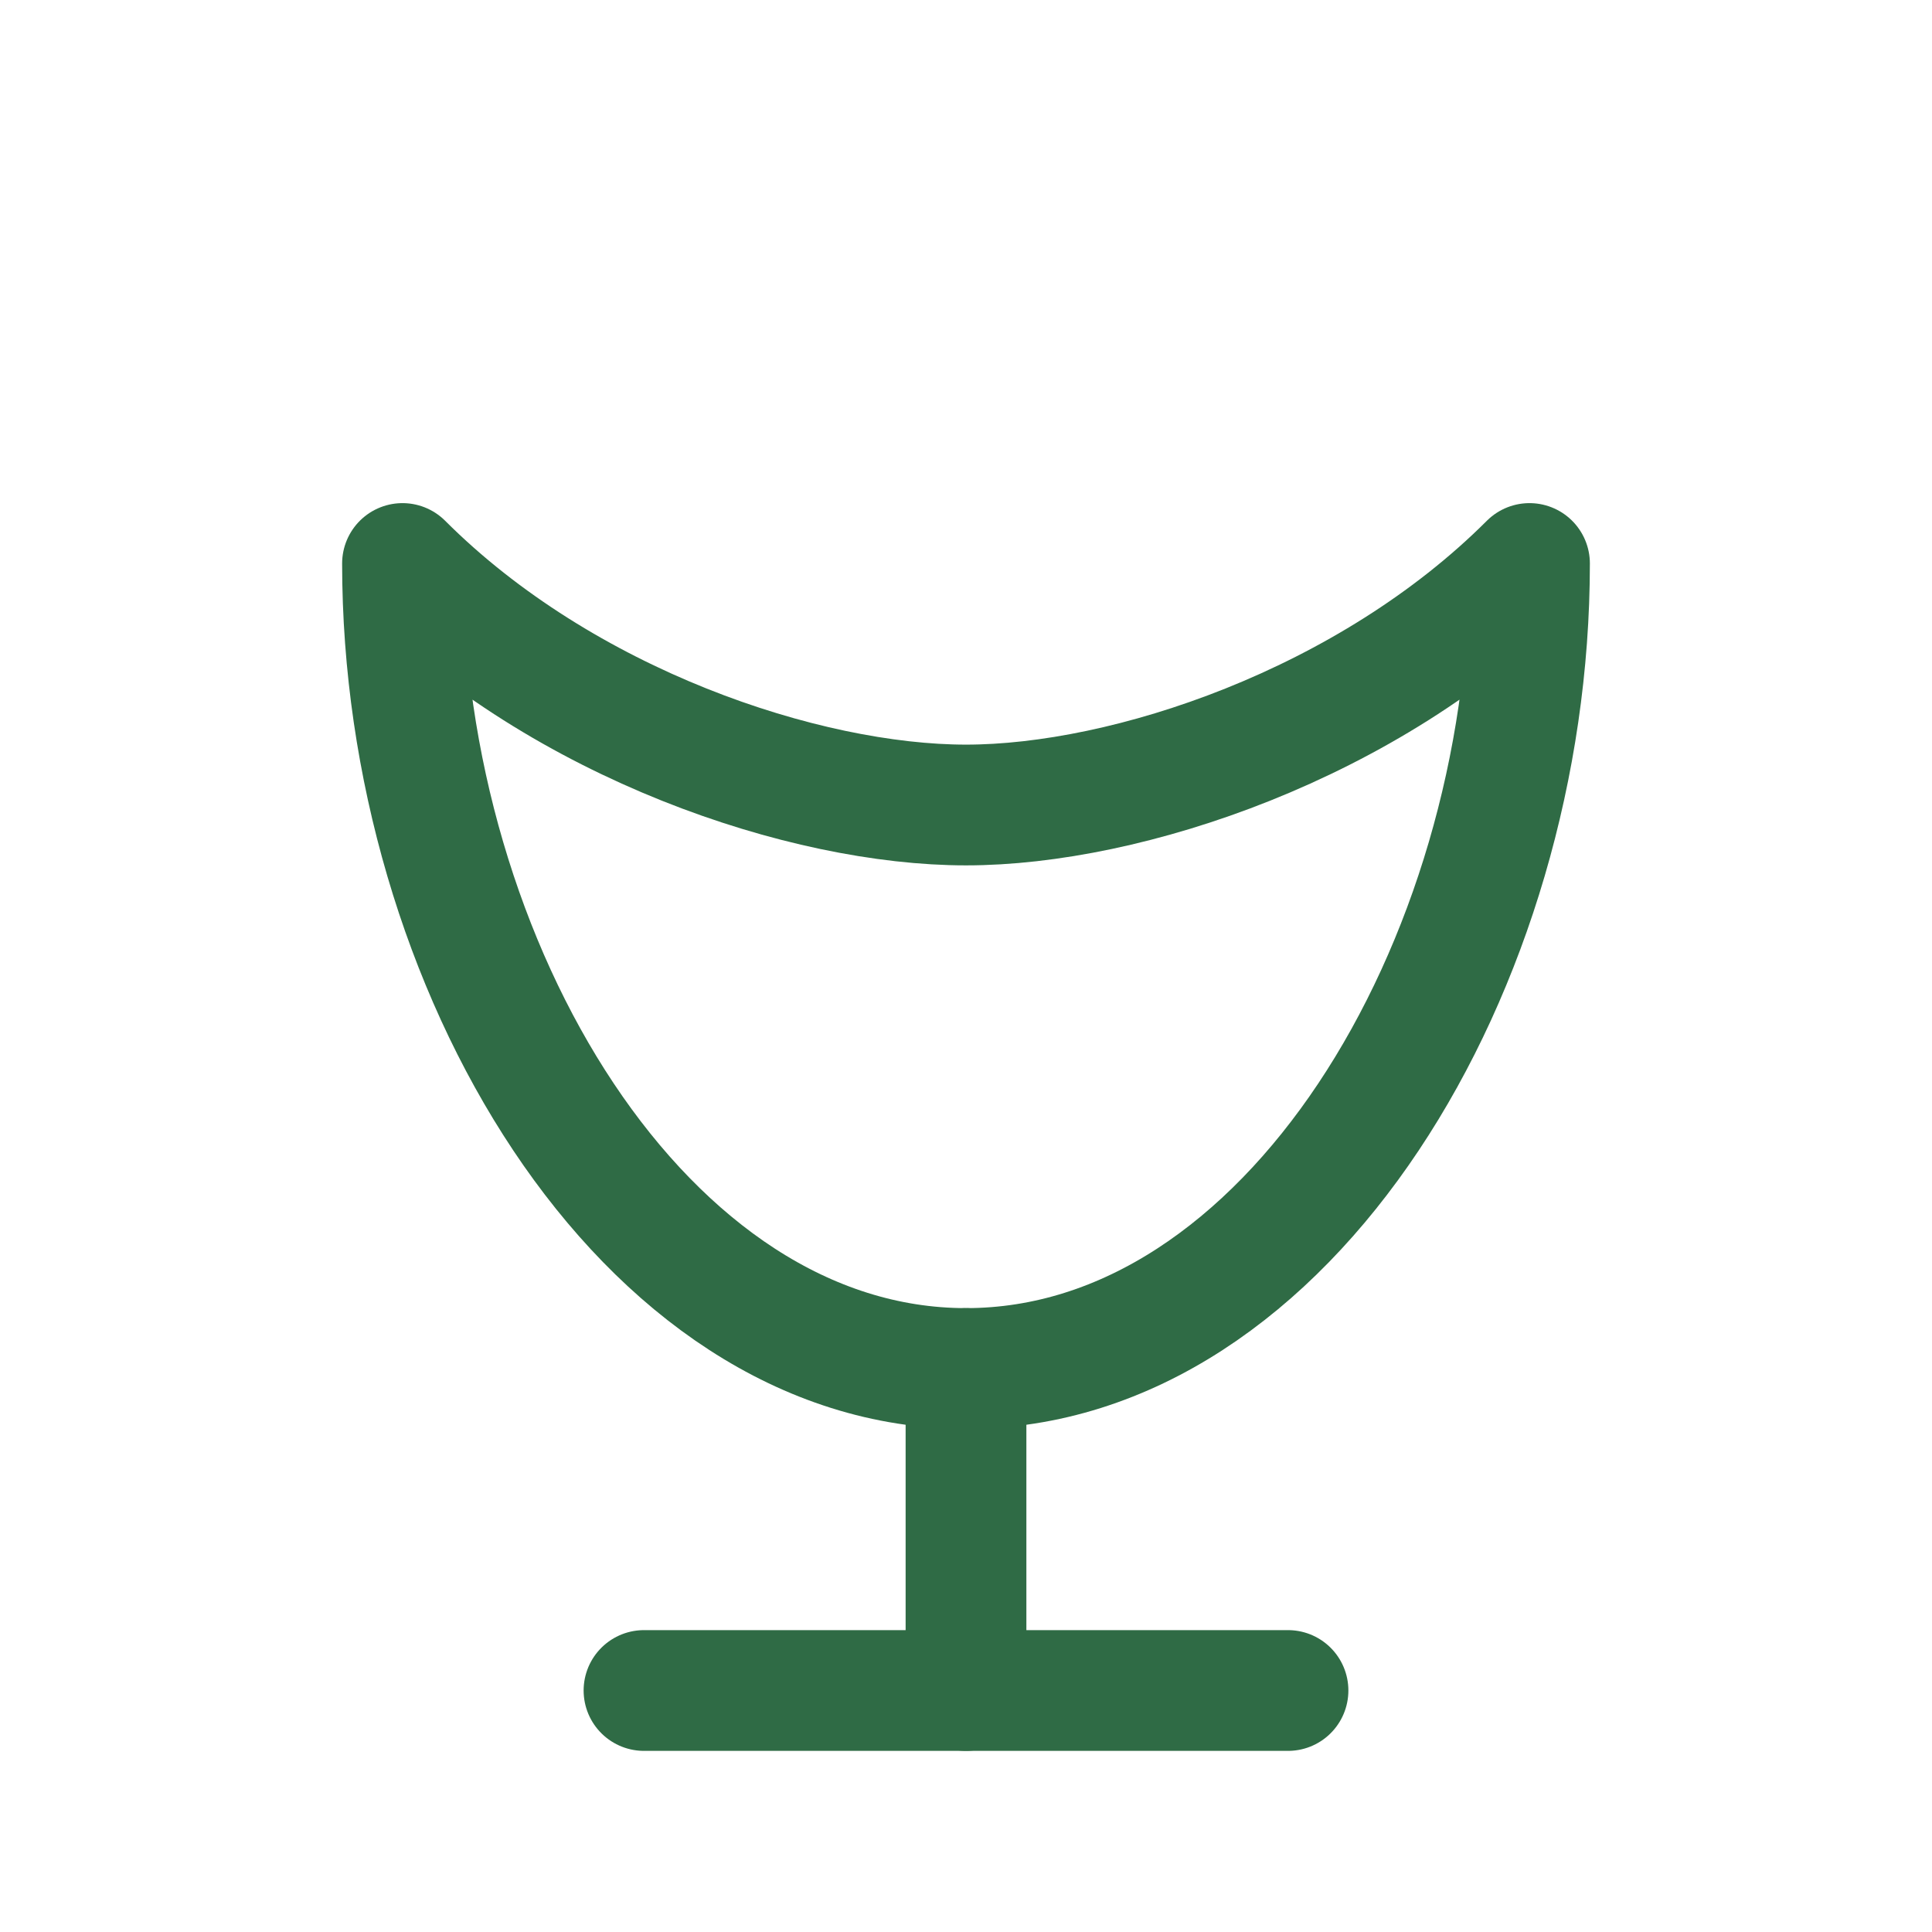
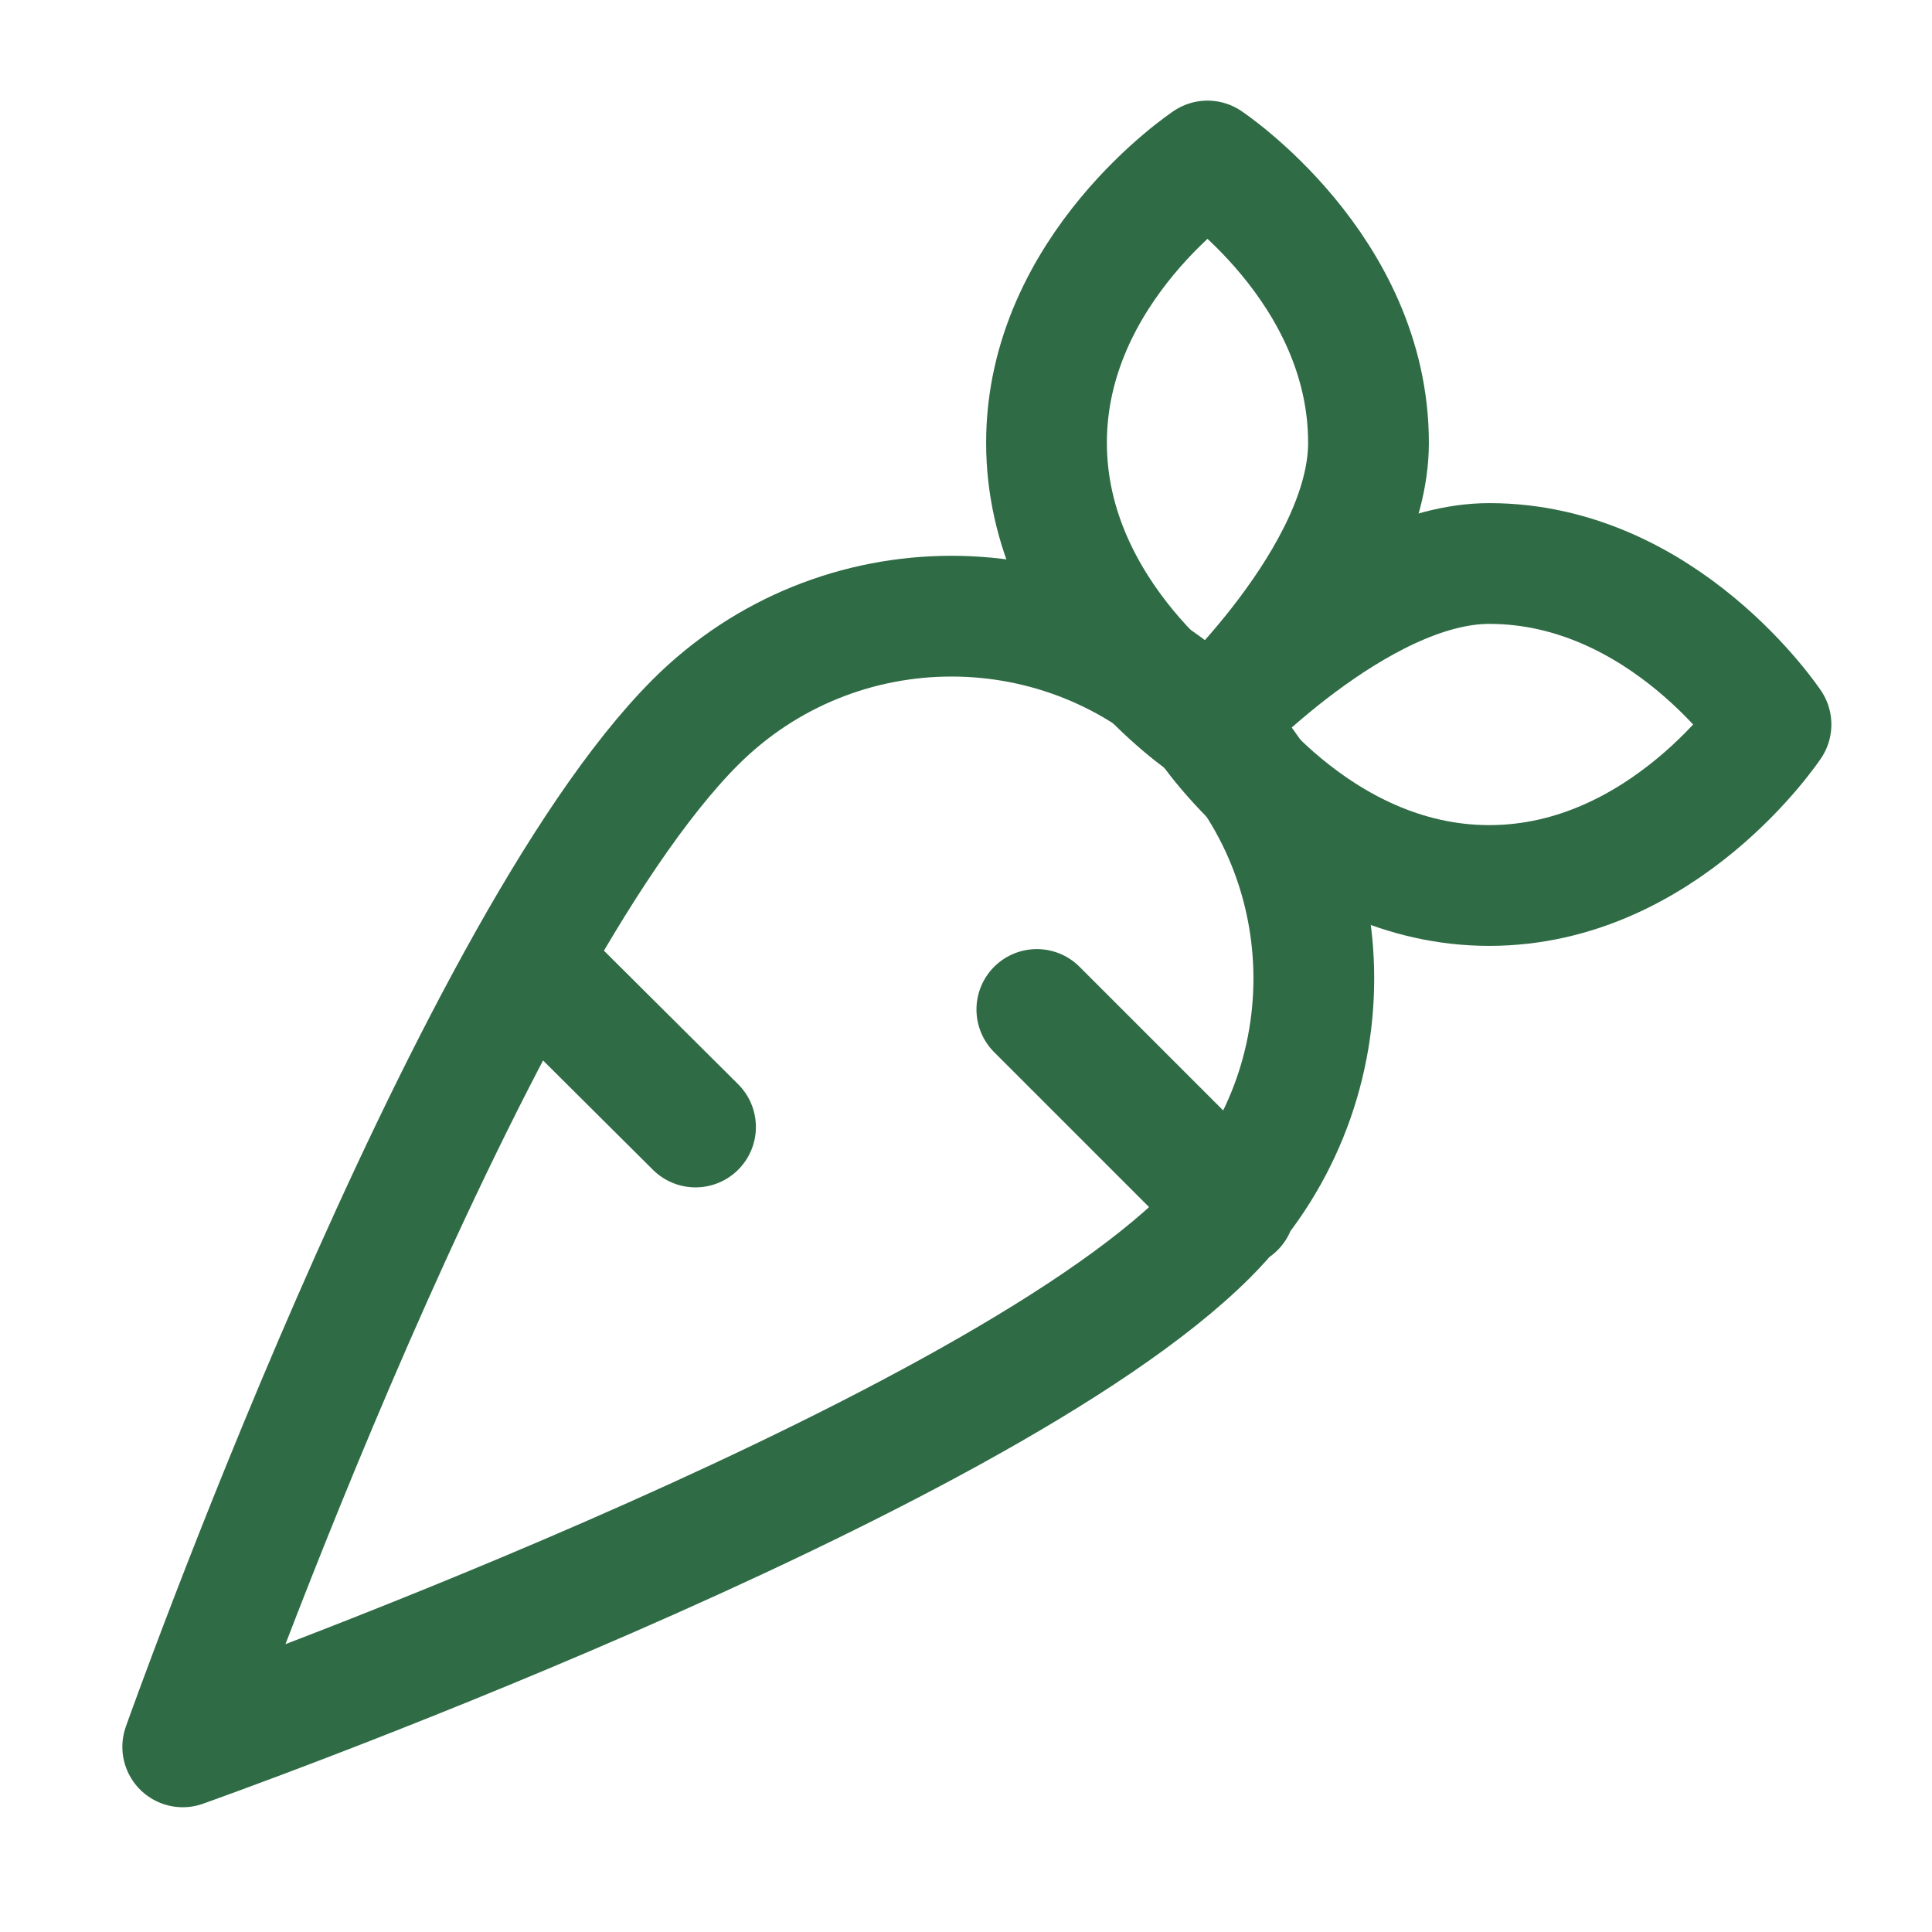
- <svg xmlns="http://www.w3.org/2000/svg" width="64" height="64" viewBox="0 0 24 24" fill="none" stroke="#2F6B45" stroke-width="1.5" stroke-linecap="round" stroke-linejoin="round">
-   <path d="M19 7c-2 2-5 3-7 3s-5-1-7-3c0 5 3 10 7 10s7-5 7-10z" />
-   <path d="M12 17v4" />
-   <path d="M8 21h8" />
+ <svg xmlns="http://www.w3.org/2000/svg" width="64" height="64" viewBox="0 0 24 24" fill="none" stroke="#2F6B45" stroke-width="1.5" stroke-linecap="round" stroke-linejoin="round" aria-hidden="true">
+   <path d="M2.27 21.7s9.87-3.5 12.73-6.36a4.5 4.5 0 0 0-6.36-6.37C5.77 11.84 2.27 21.7 2.27 21.7zM8.64 14l-2.05-2.04M15.34 15l-2.46-2.46" />
+   <path d="M22 9s-1.33-2-3.5-2C16.86 7 15 9 15 9s1.33 2 3.5 2S22 9 22 9z" />
+   <path d="M15 2s-2 1.33-2 3.5S15 9 15 9s2-1.84 2-3.5C17 3.33 15 2 15 2z" />
</svg>
